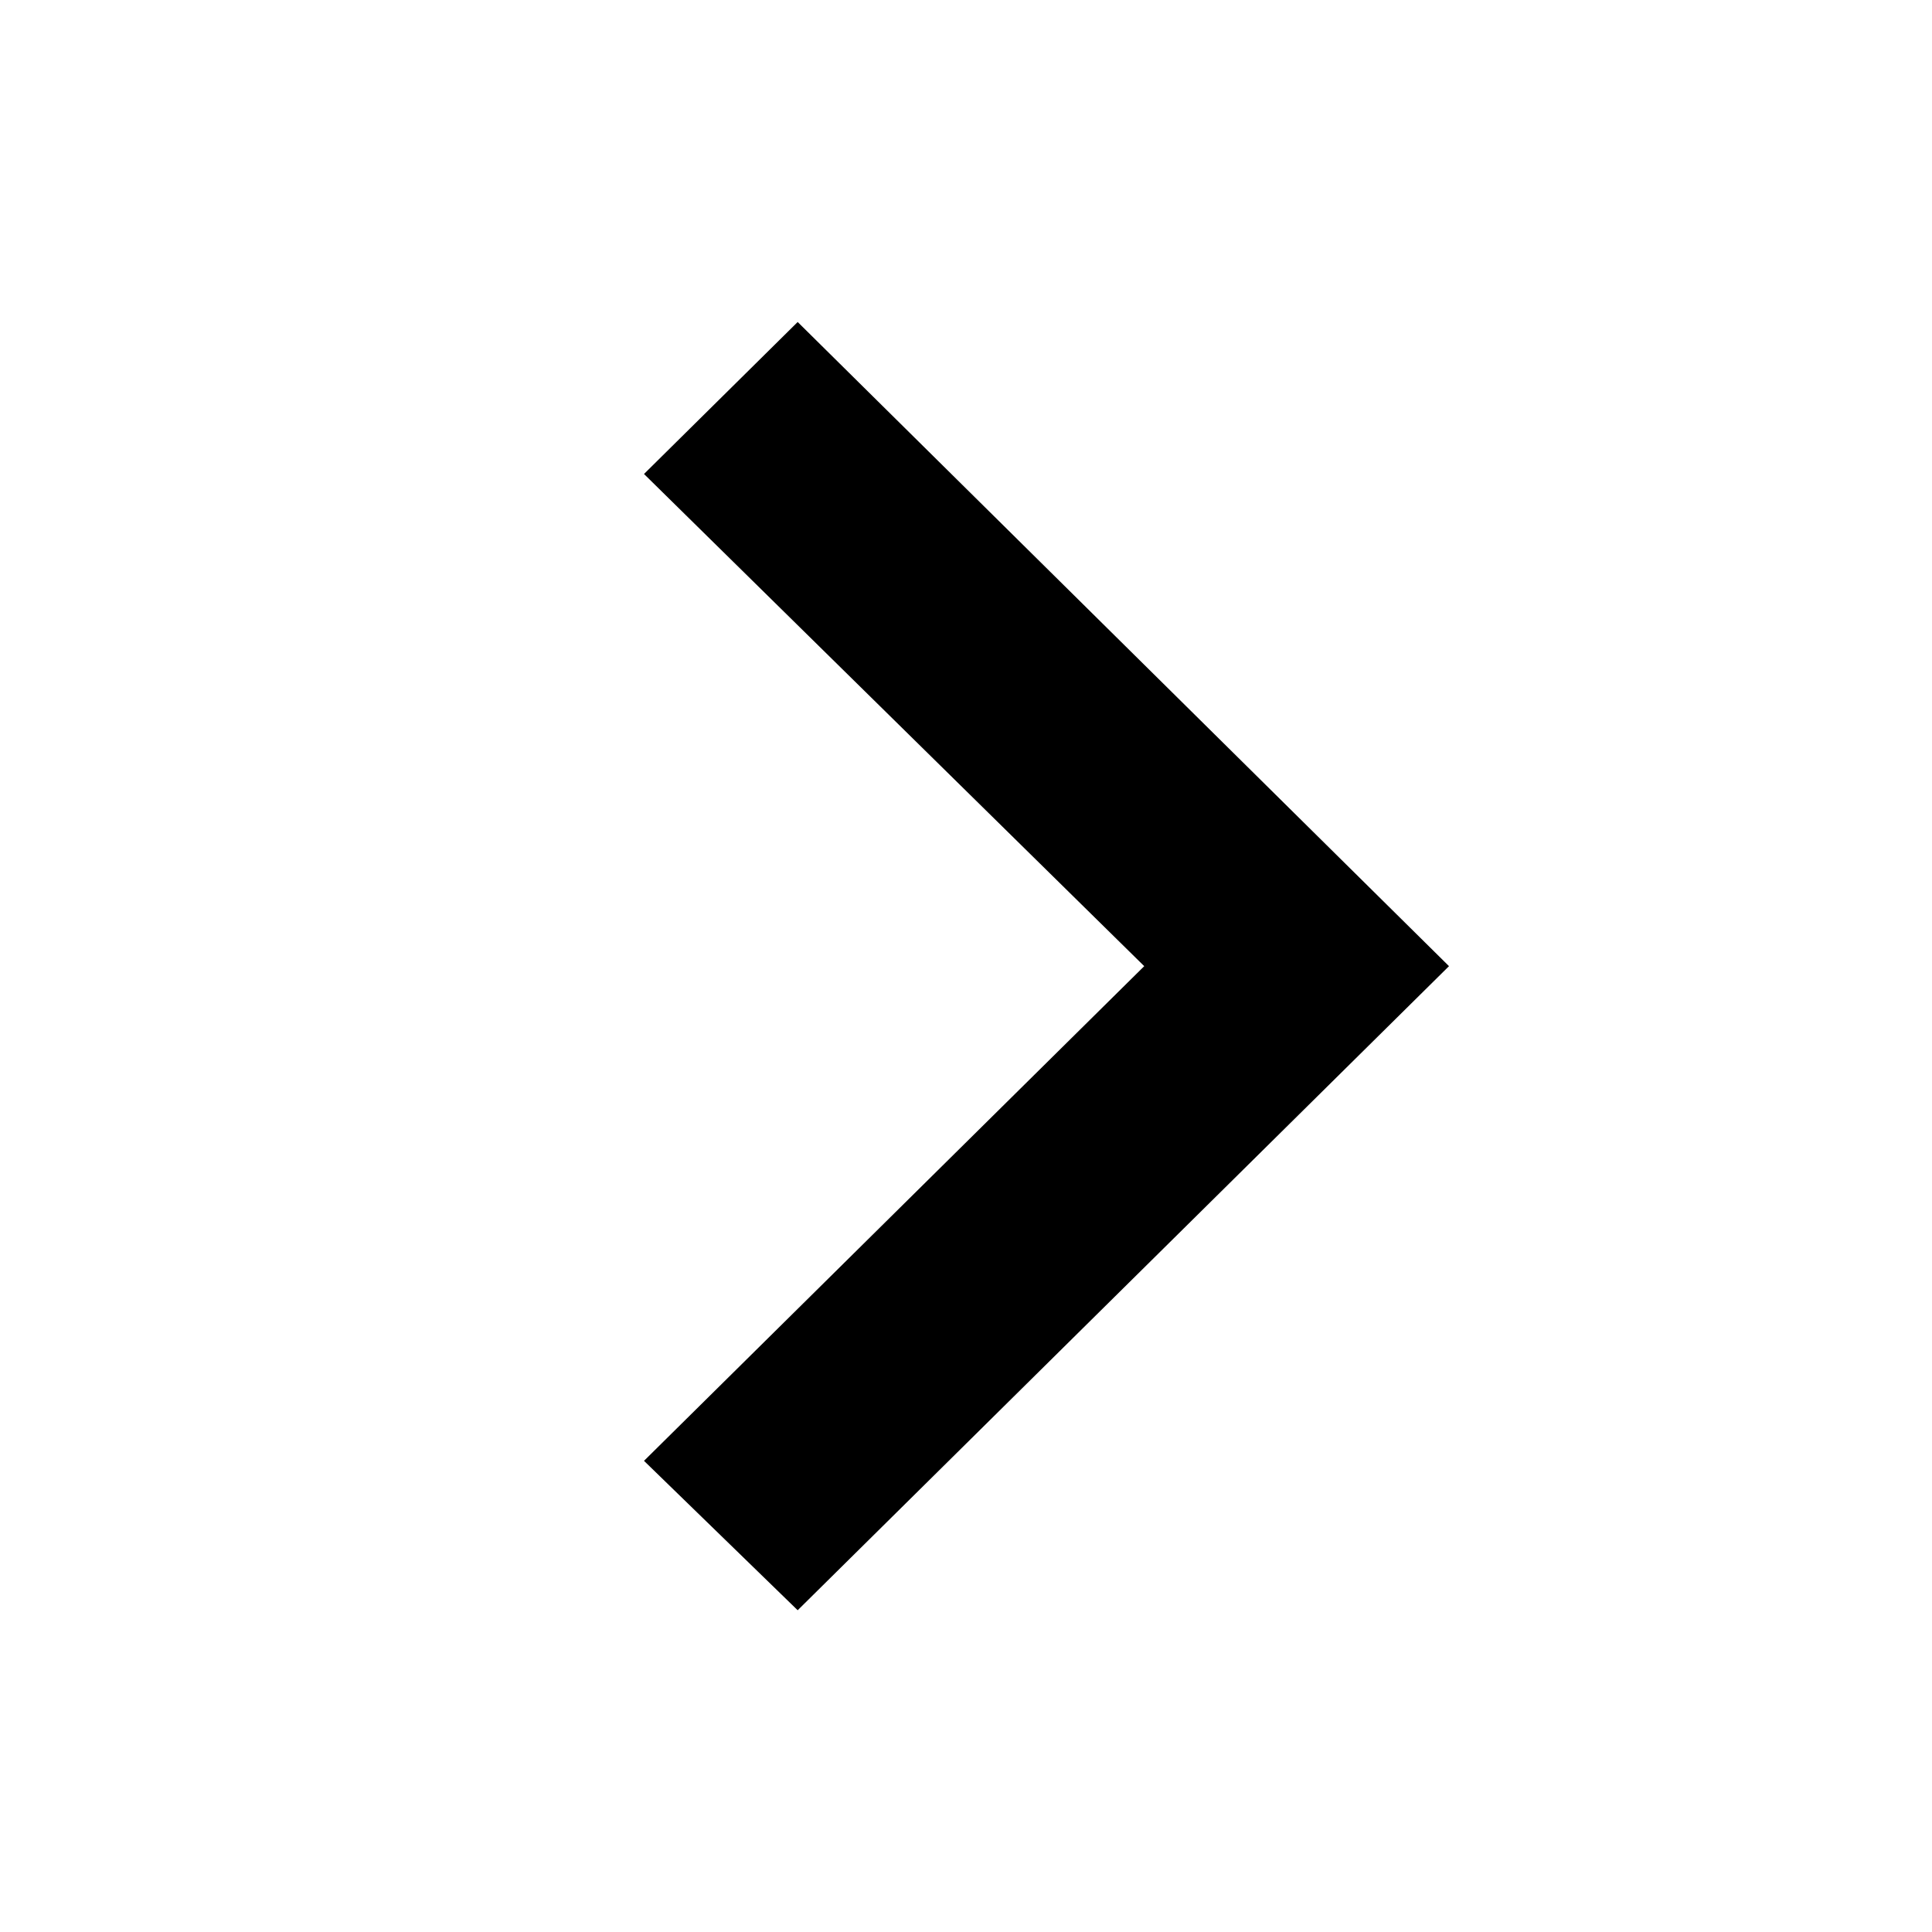
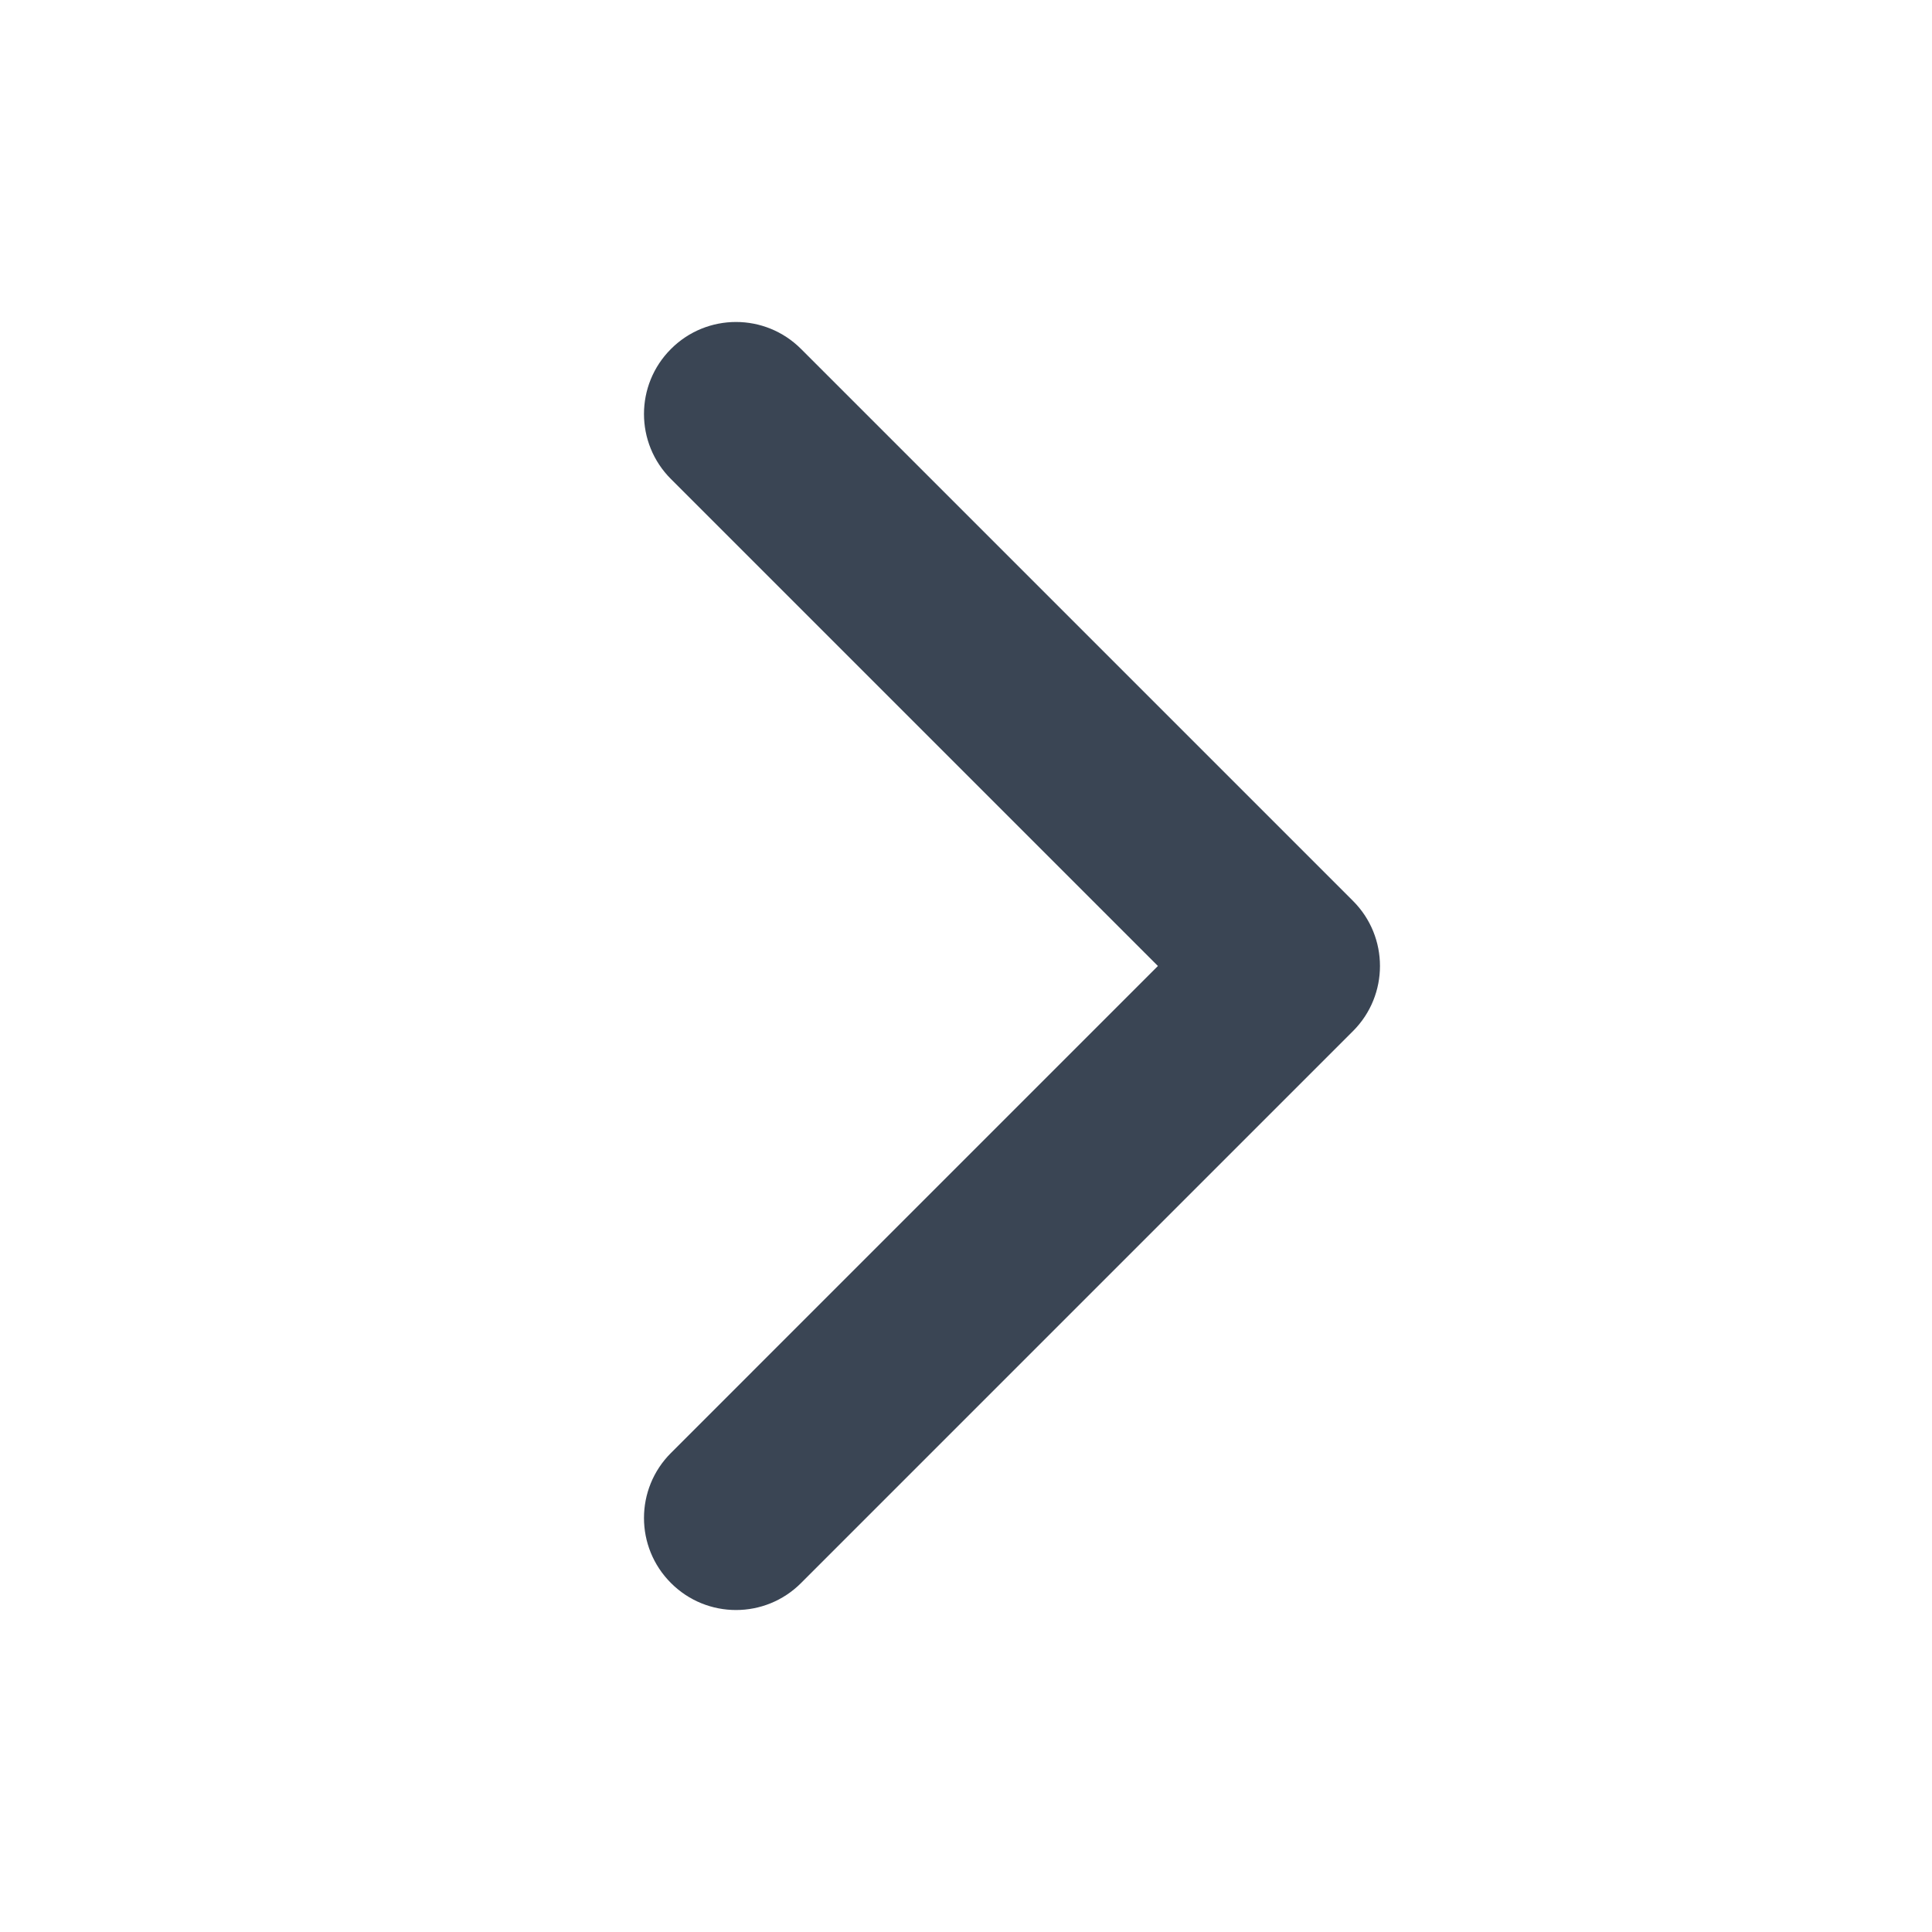
- <svg xmlns="http://www.w3.org/2000/svg" xmlns:xlink="http://www.w3.org/1999/xlink" width="24" height="24" viewBox="0 0 24 24">
-   <defs>
-     <polygon id="a" points="8 18.147 14.214 12.002 8 5.888 9.909 4 18 12.002 9.909 20.003" />
-   </defs>
-   <use fill-rule="evenodd" xlink:href="#a" />
+ <svg xmlns="http://www.w3.org/2000/svg" width="24" height="24" viewBox="0 0 24 24">
+   <path fill="#3A4554" fill-rule="evenodd" d="M8.335,5.951 C7.888,5.505 7.888,4.781 8.335,4.335 C8.781,3.888 9.505,3.888 9.951,4.335 L16.808,11.192 C17.254,11.638 17.254,12.362 16.808,12.808 L9.951,19.665 C9.505,20.112 8.781,20.112 8.335,19.665 C7.888,19.219 7.888,18.495 8.335,18.049 L14.384,12 L8.335,5.951 Z" />
</svg>
